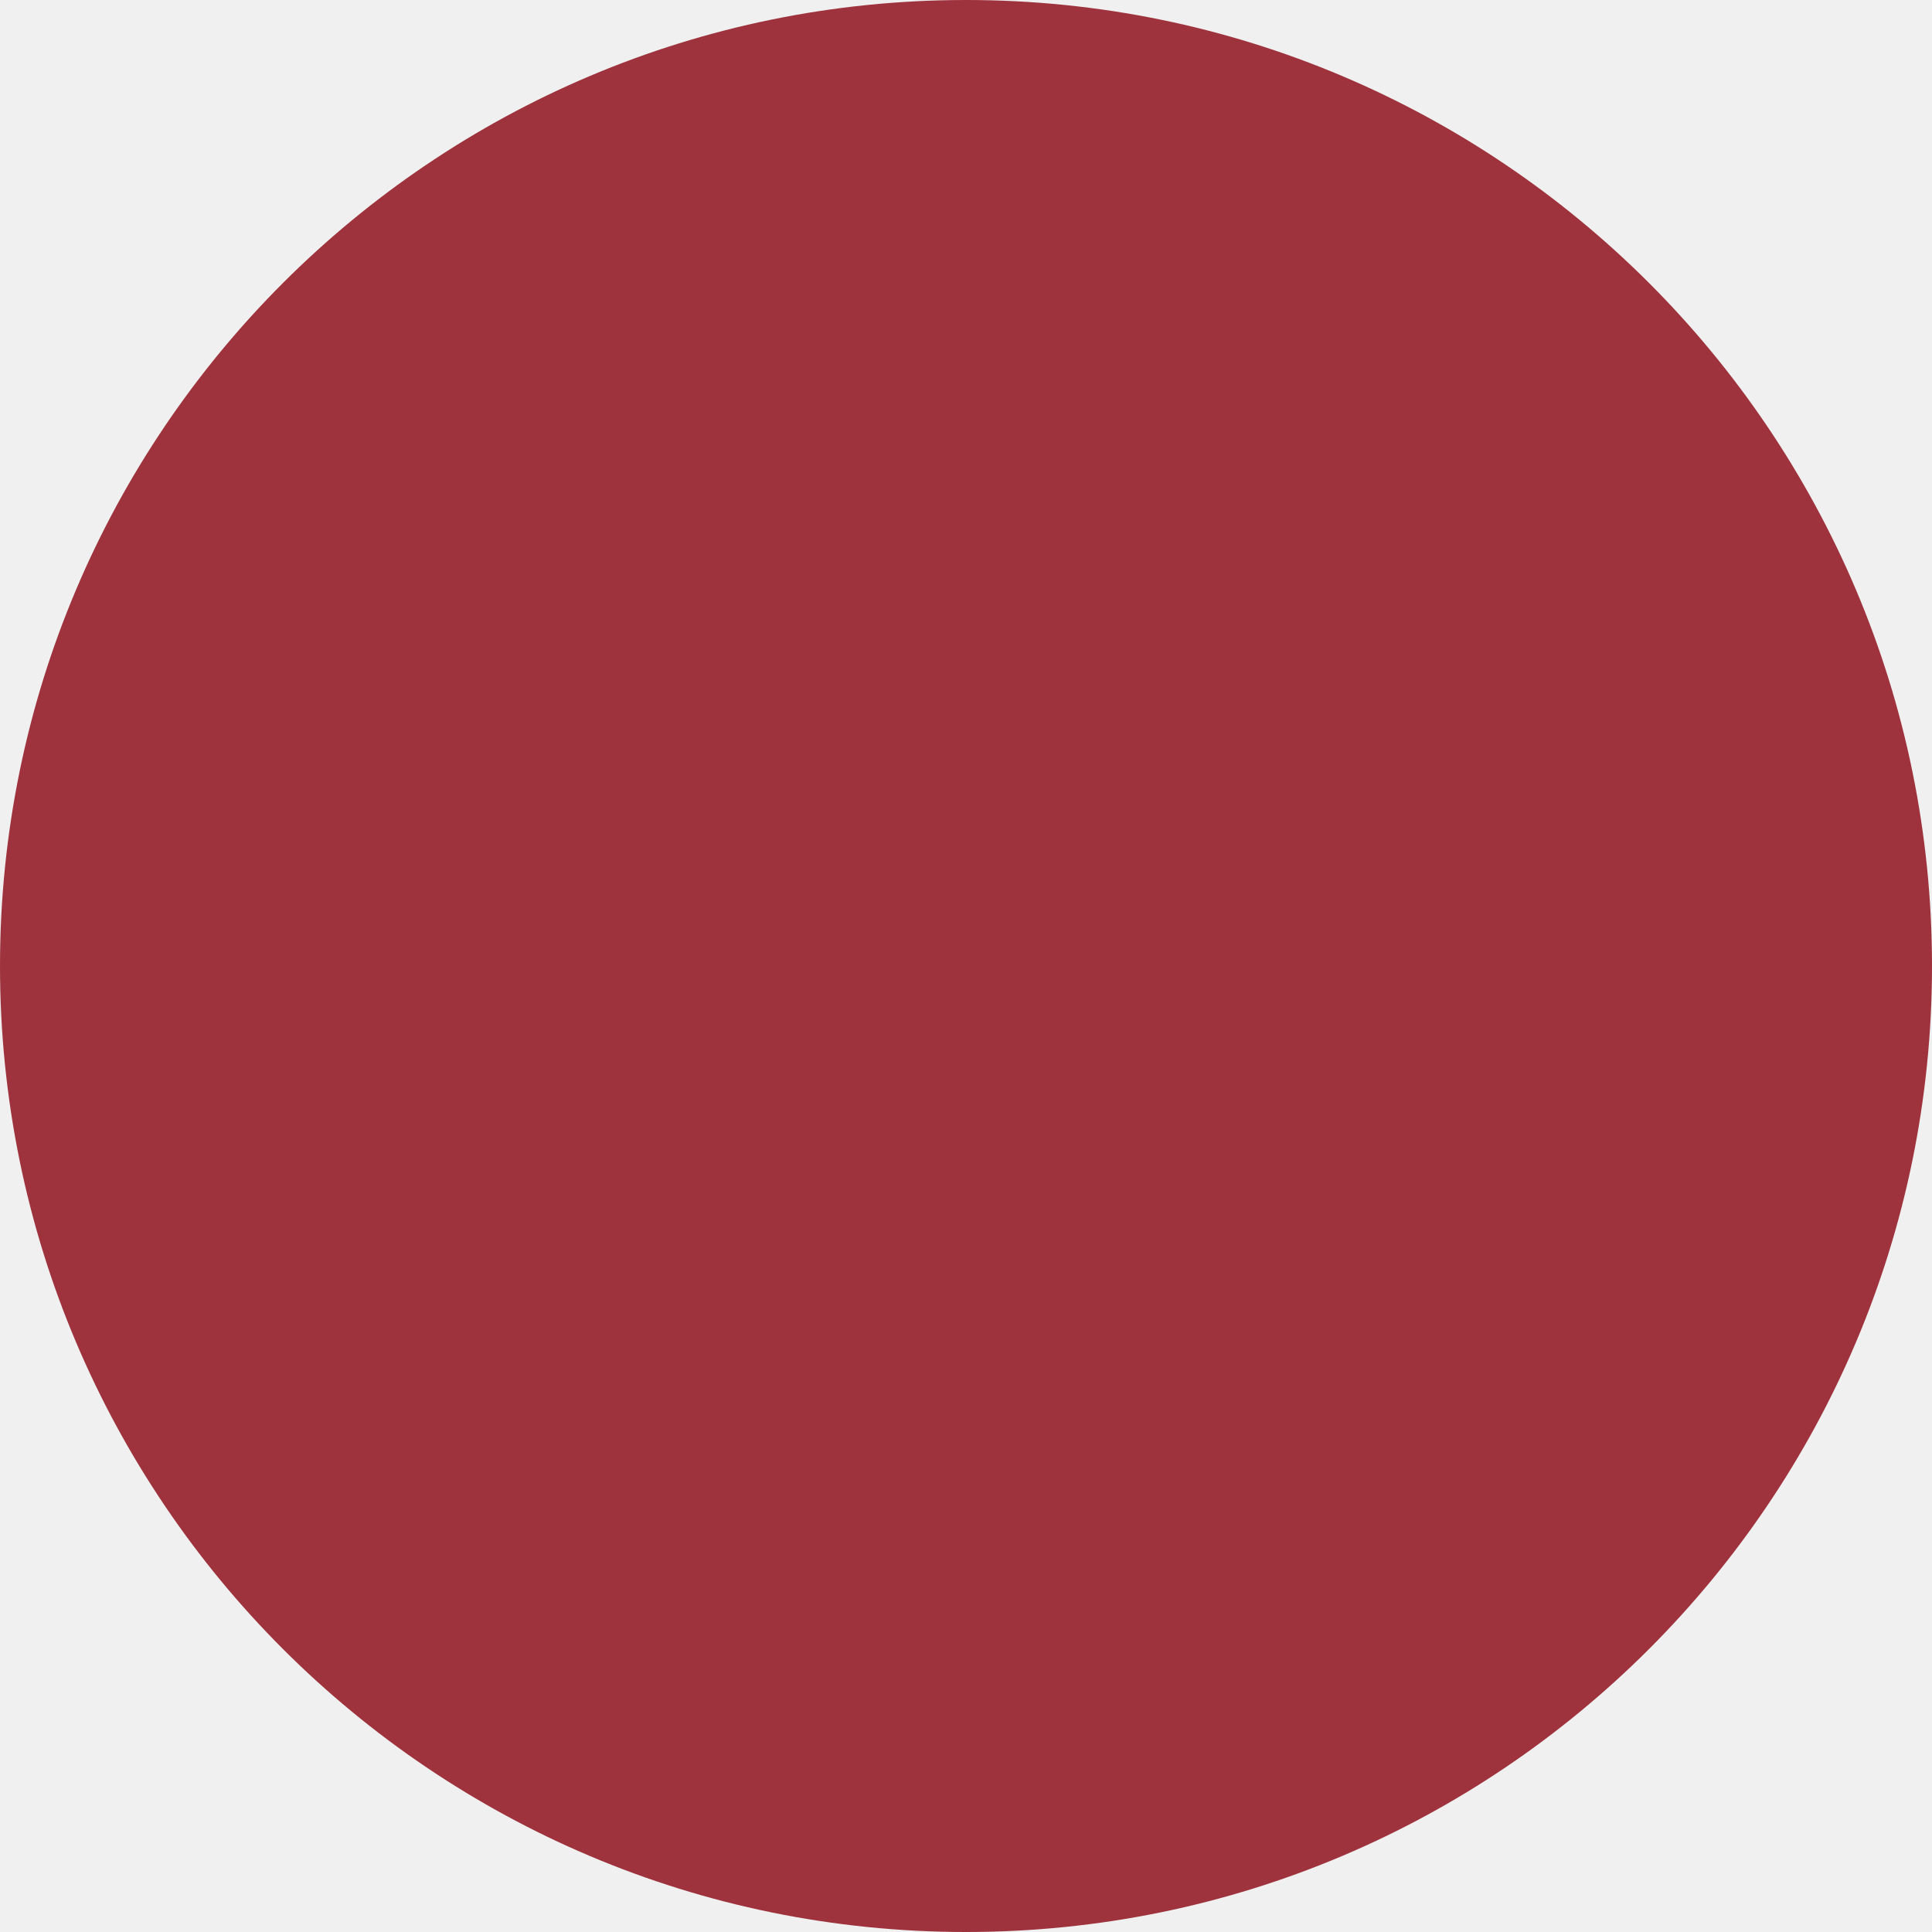
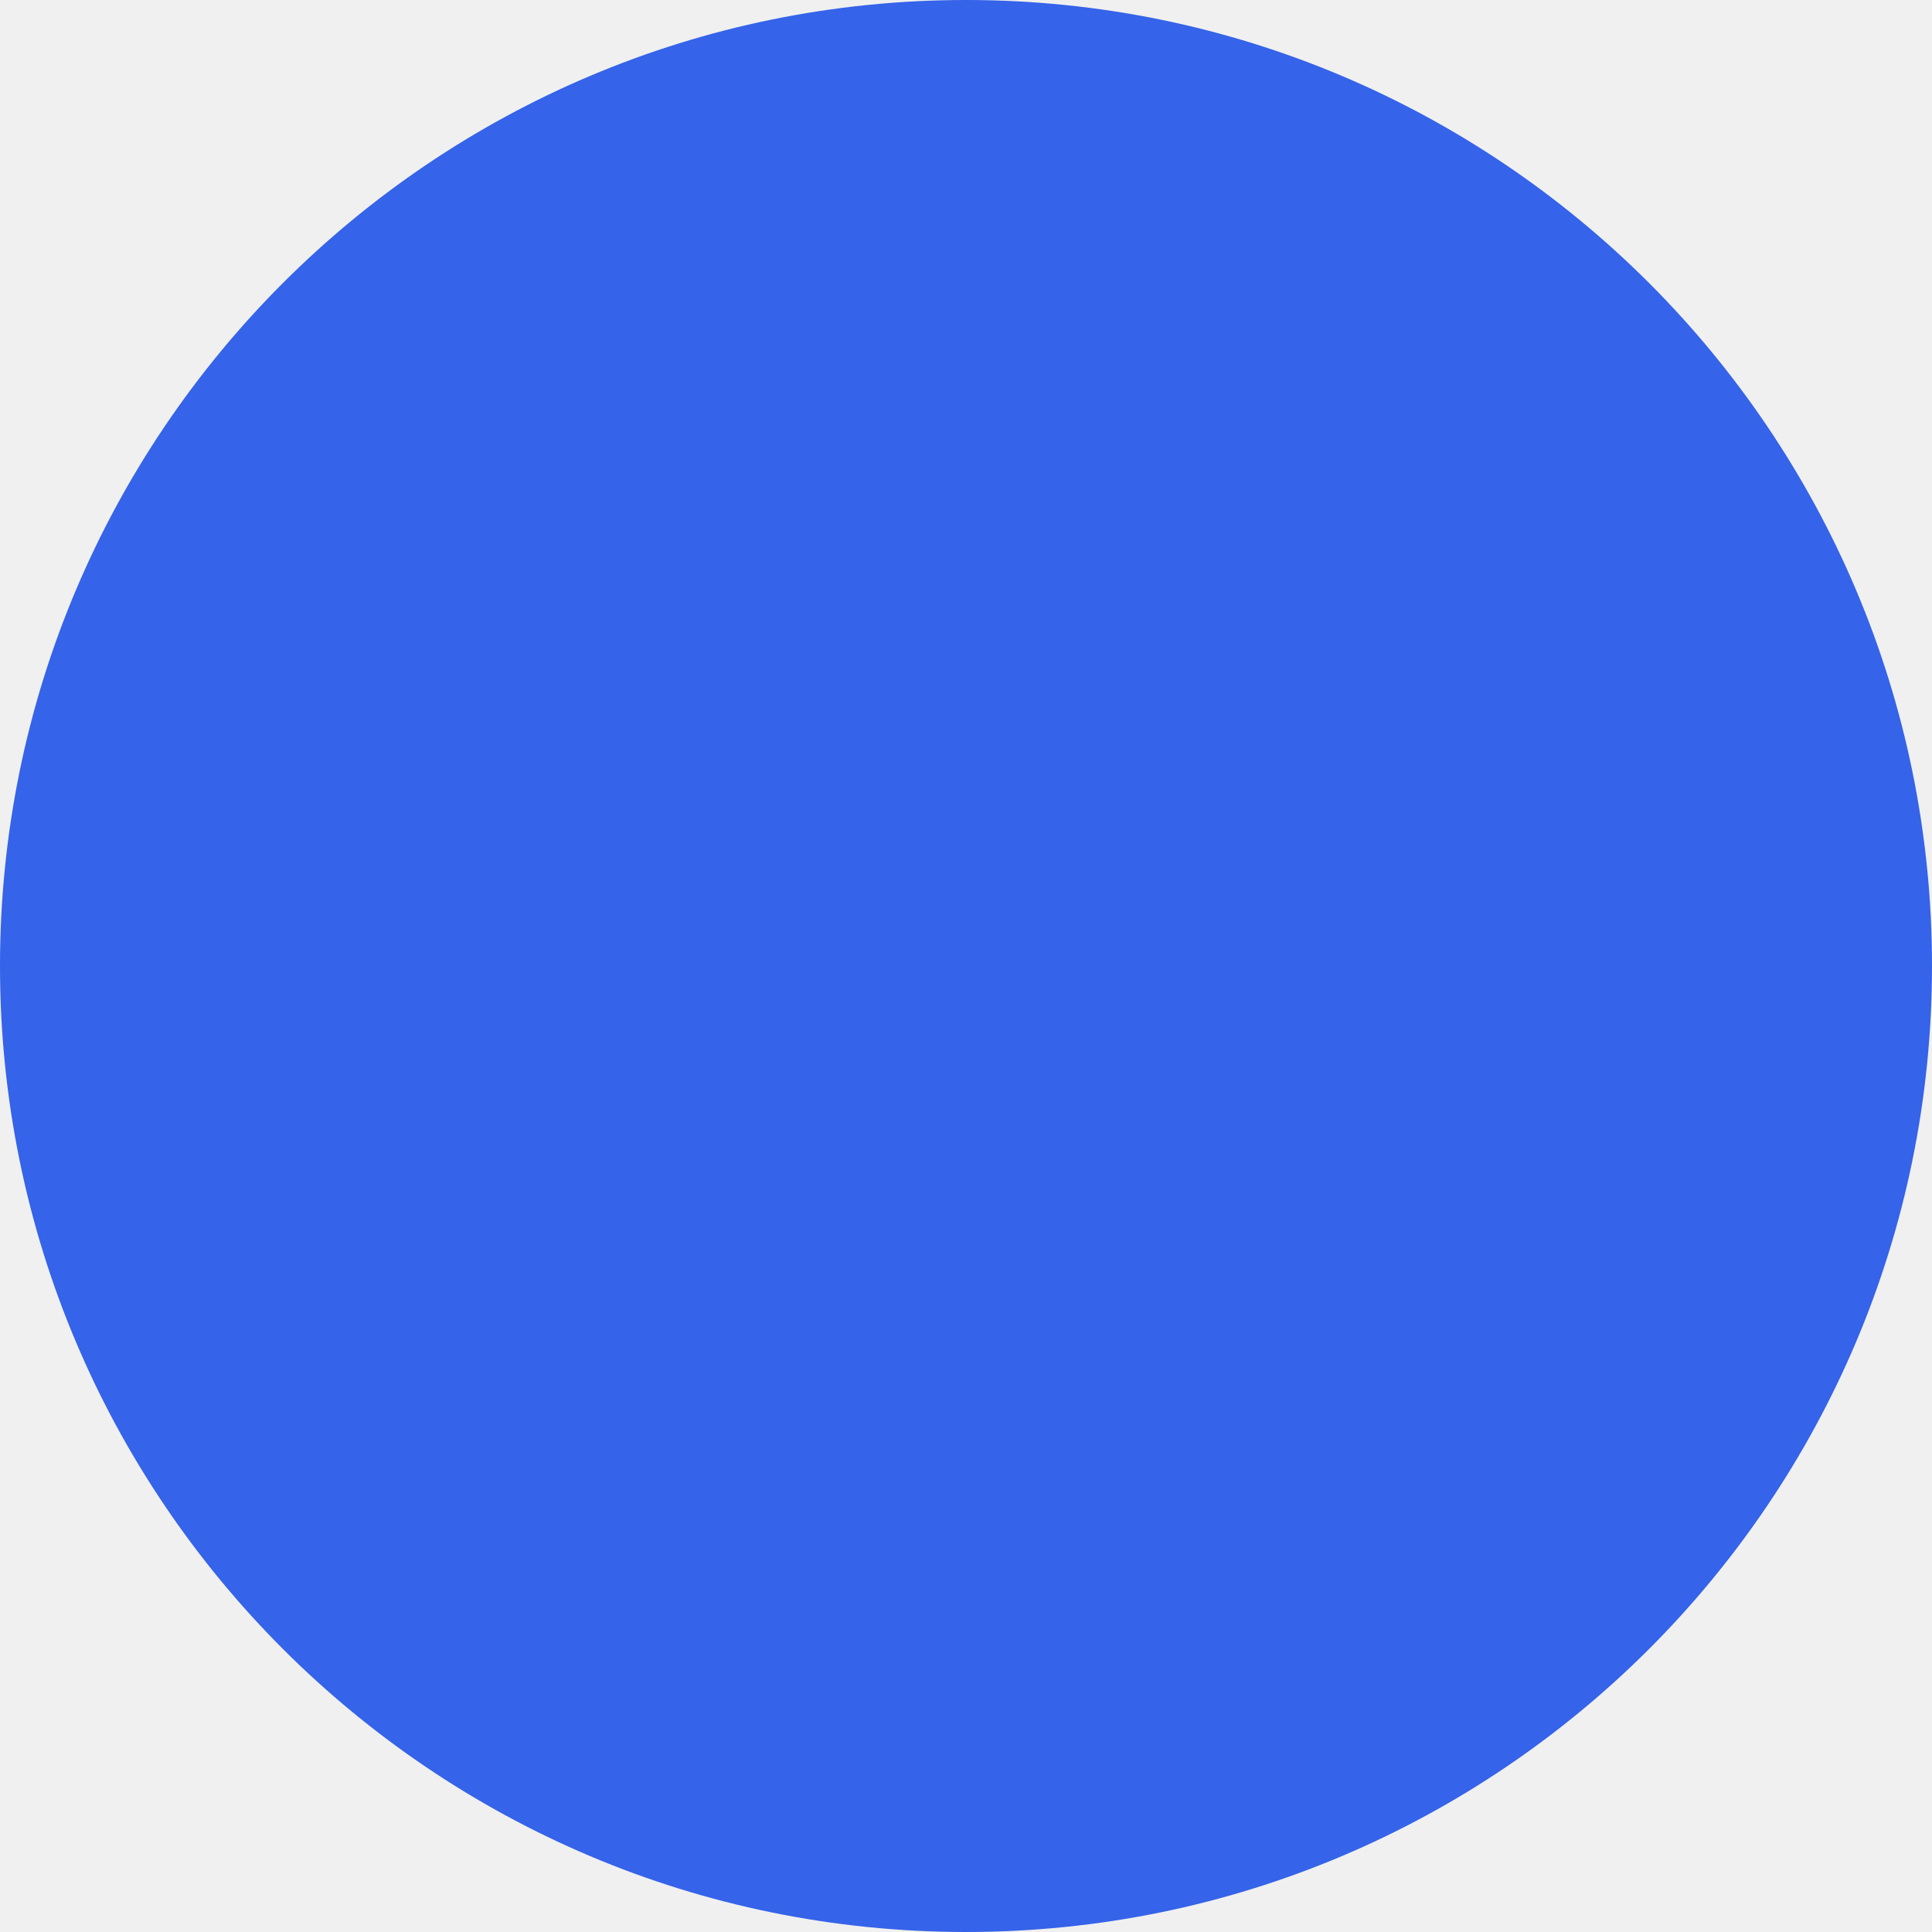
<svg xmlns="http://www.w3.org/2000/svg" width="10" height="10" viewBox="0 0 10 10" fill="none">
-   <g clip-path="url(#clip0_5627_14)">
-     <path d="M5 10C7.761 10 10 7.761 10 5C10 2.239 7.761 0 5 0C2.239 0 0 2.239 0 5C0 7.761 2.239 10 5 10Z" fill="#9E333D" />
+   <g clip-path="url(#clip0_3_2)">
+     <mask id="mask0_3_2" style="mask-type:luminance" maskUnits="userSpaceOnUse" x="0" y="0" width="10" height="10">
+       <path d="M10 0H0V10H10V0Z" fill="white" />
+     </mask>
+     <g mask="url(#mask0_3_2)">
+       <path d="M5 10C7.761 10 10 7.761 10 5C10 2.239 7.761 0 5 0C2.239 0 0 2.239 0 5C0 7.761 2.239 10 5 10Z" fill="#3563E9" />
+     </g>
  </g>
  <defs>
-     <clipPath id="clip0_5627_14">
+     <clipPath id="clip0_3_2">
      <rect width="10" height="10" fill="white" />
    </clipPath>
  </defs>
</svg>
